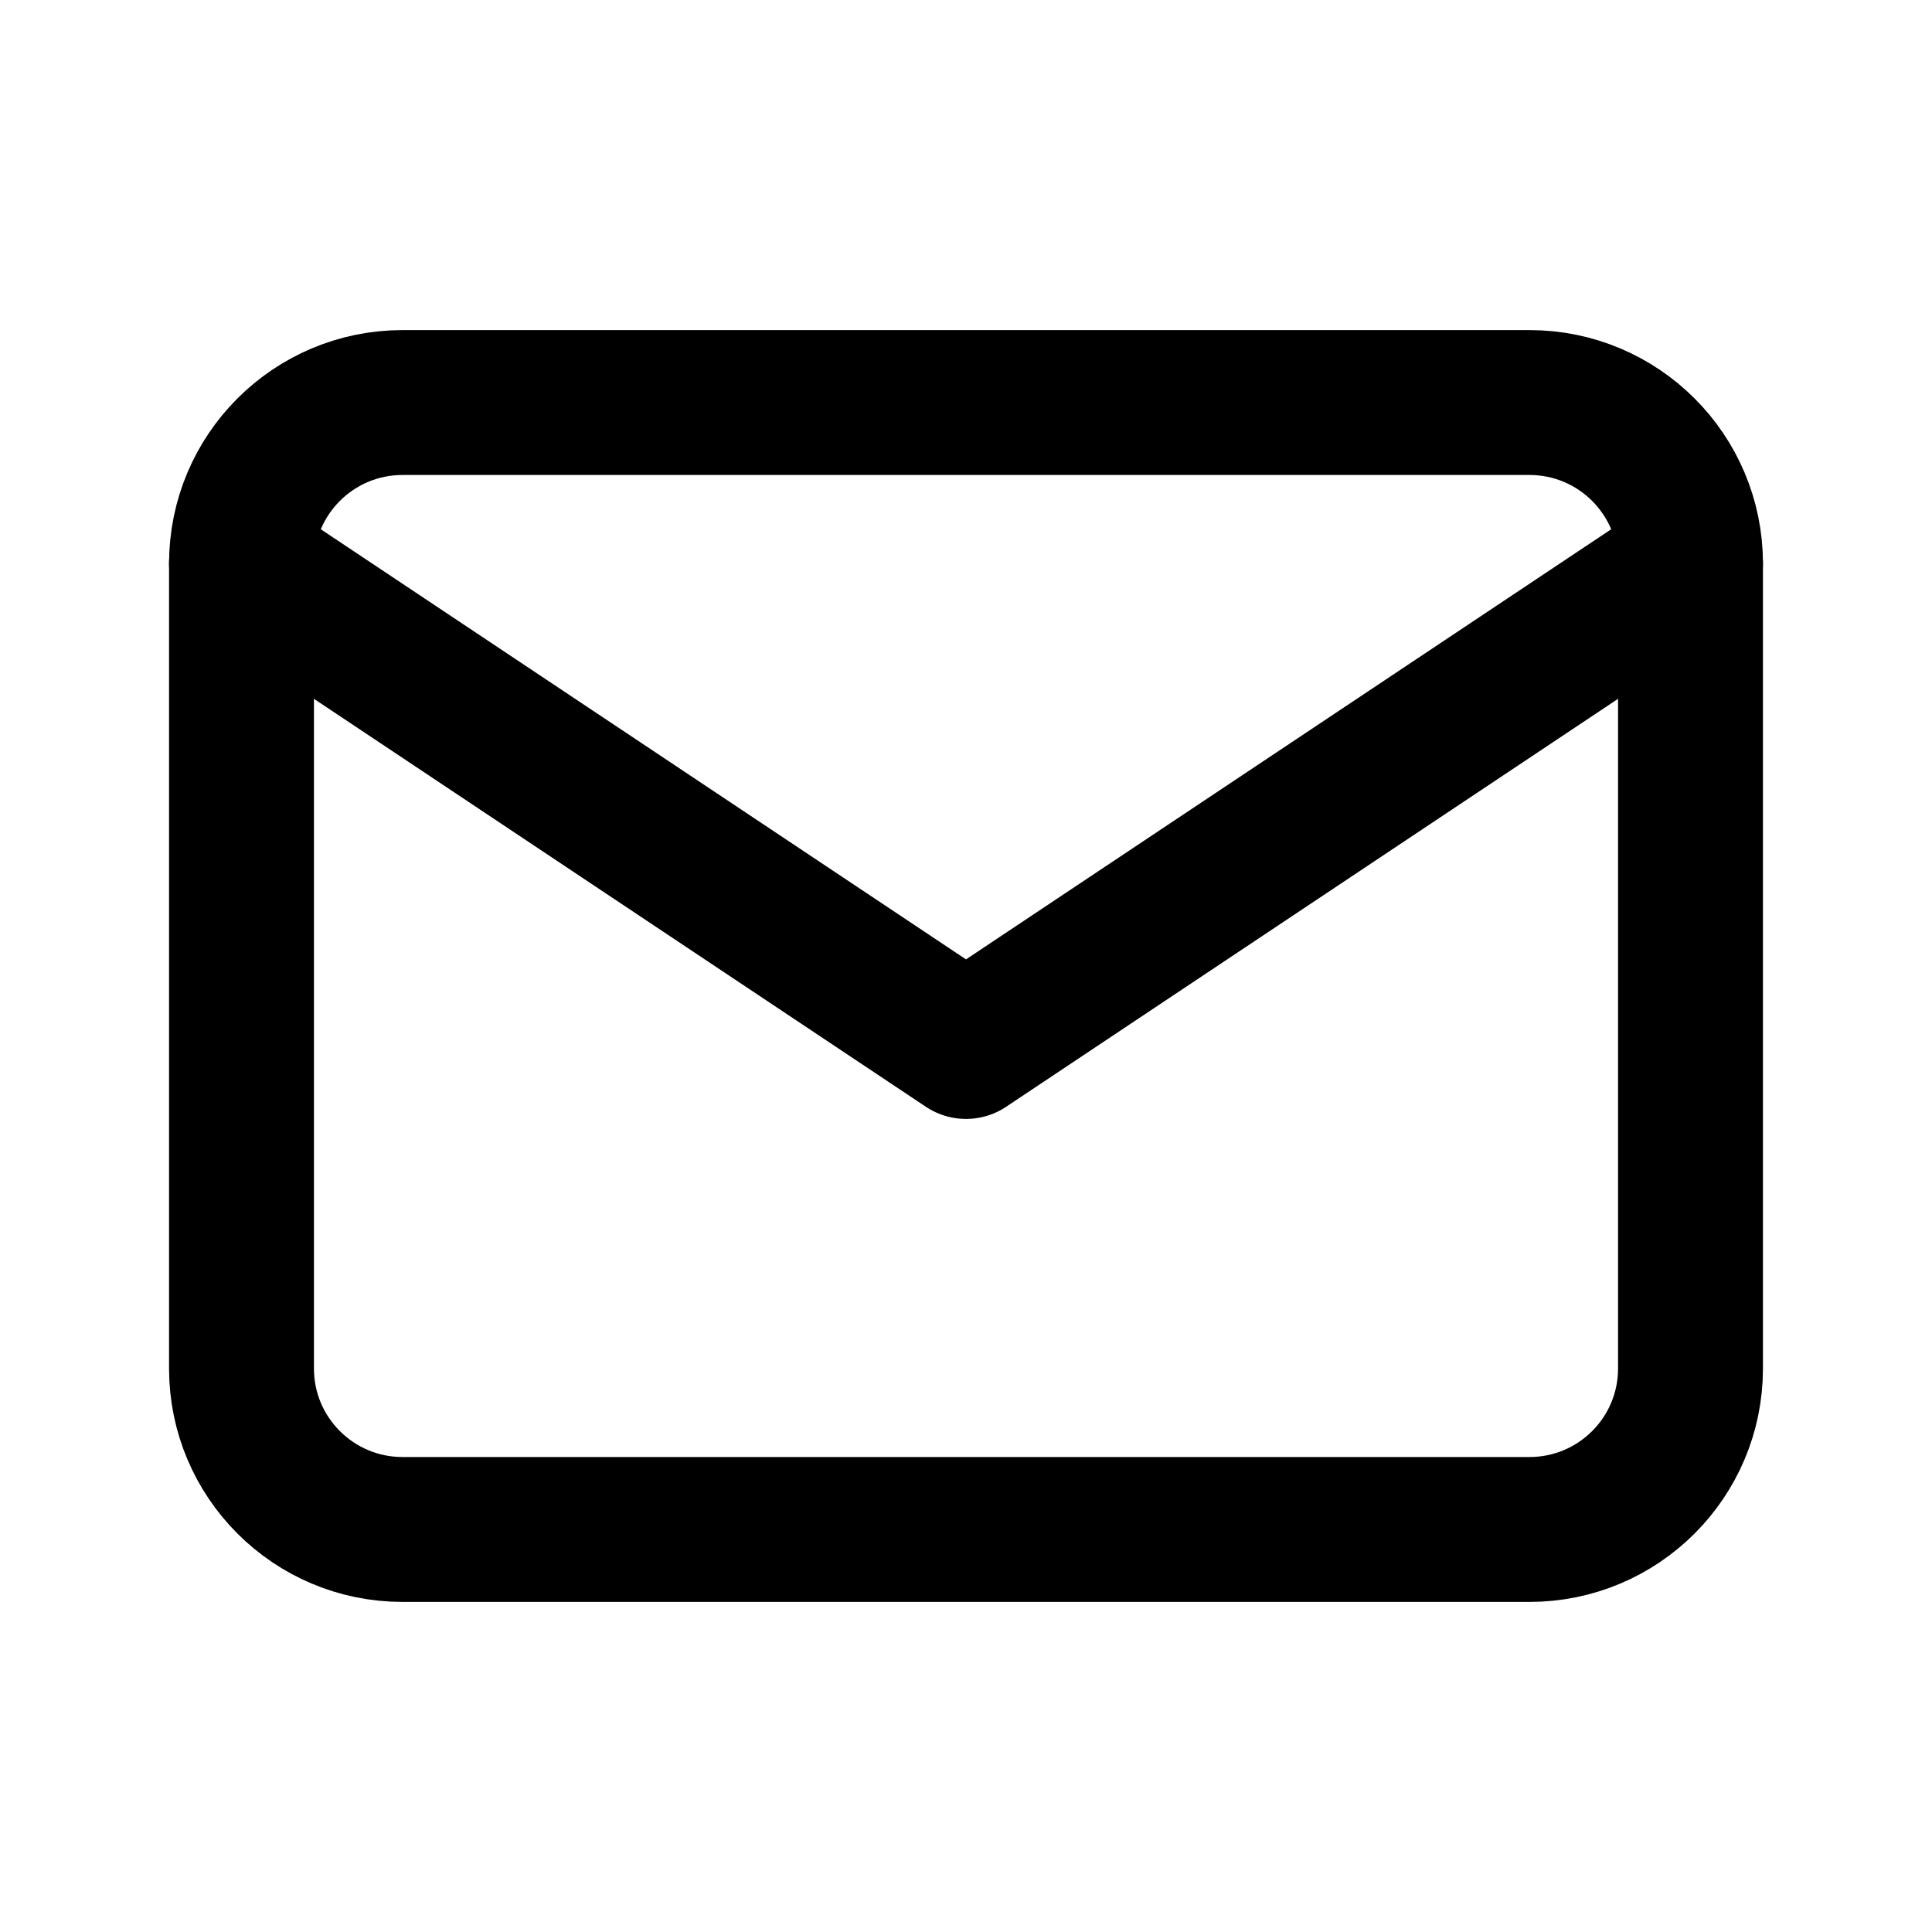
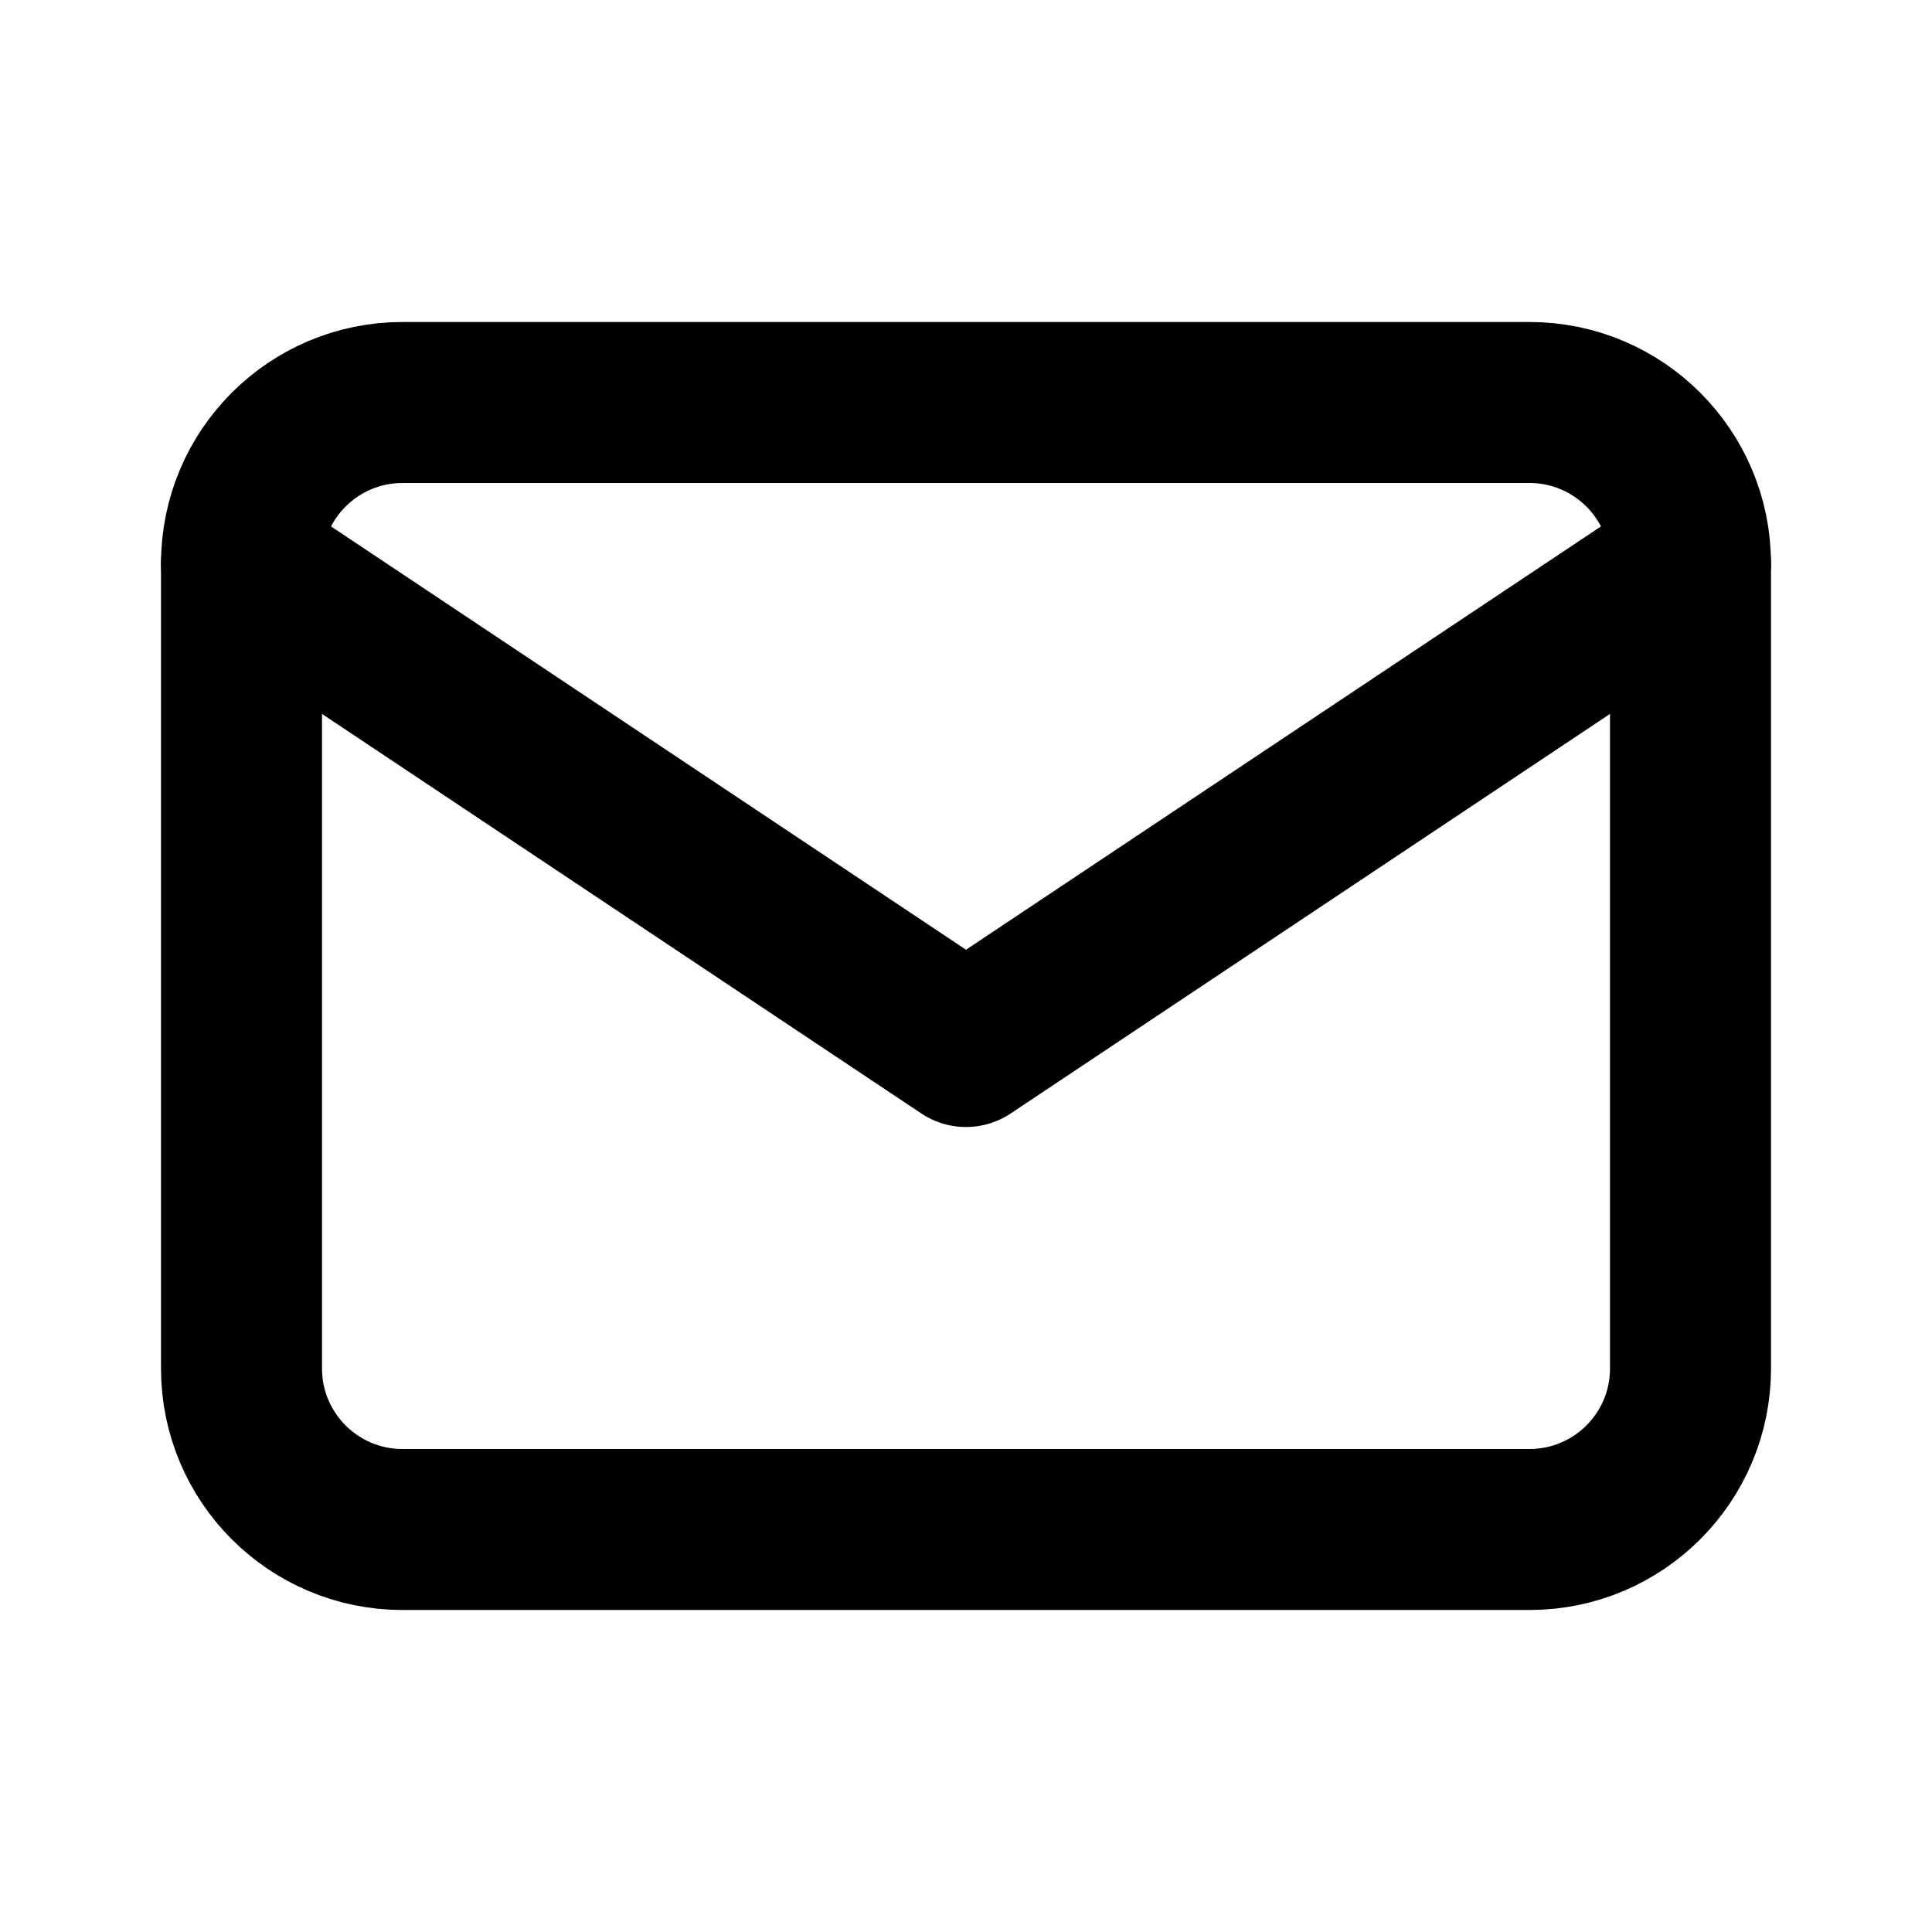
- <svg xmlns="http://www.w3.org/2000/svg" width="20" height="20" viewBox="0 0 20 20" fill="none">
-   <path d="M2.5 5.833C2.5 4.913 3.246 4.167 4.167 4.167H15.833C16.754 4.167 17.5 4.913 17.5 5.833V14.167C17.5 15.087 16.754 15.833 15.833 15.833H4.167C3.246 15.833 2.5 15.087 2.5 14.167V5.833Z" stroke="currentColor" stroke-width="1.5" />
-   <path d="M2.5 5.833L10 10.833L17.5 5.833" stroke="currentColor" stroke-width="1.5" stroke-linecap="round" stroke-linejoin="round" />
+ <svg xmlns="http://www.w3.org/2000/svg" width="24" height="24" viewBox="0 0 24 24" fill="none" stroke="currentColor" stroke-width="2" stroke-linecap="round" stroke-linejoin="round" class="icon icon-tabler icons-tabler-outline icon-tabler-mail">
+   <path stroke="none" d="M0 0h24v24H0z" fill="none" />
+   <path d="M3 7a2 2 0 0 1 2 -2h14a2 2 0 0 1 2 2v10a2 2 0 0 1 -2 2h-14a2 2 0 0 1 -2 -2v-10" />
+   <path d="M3 7l9 6l9 -6" />
</svg>
